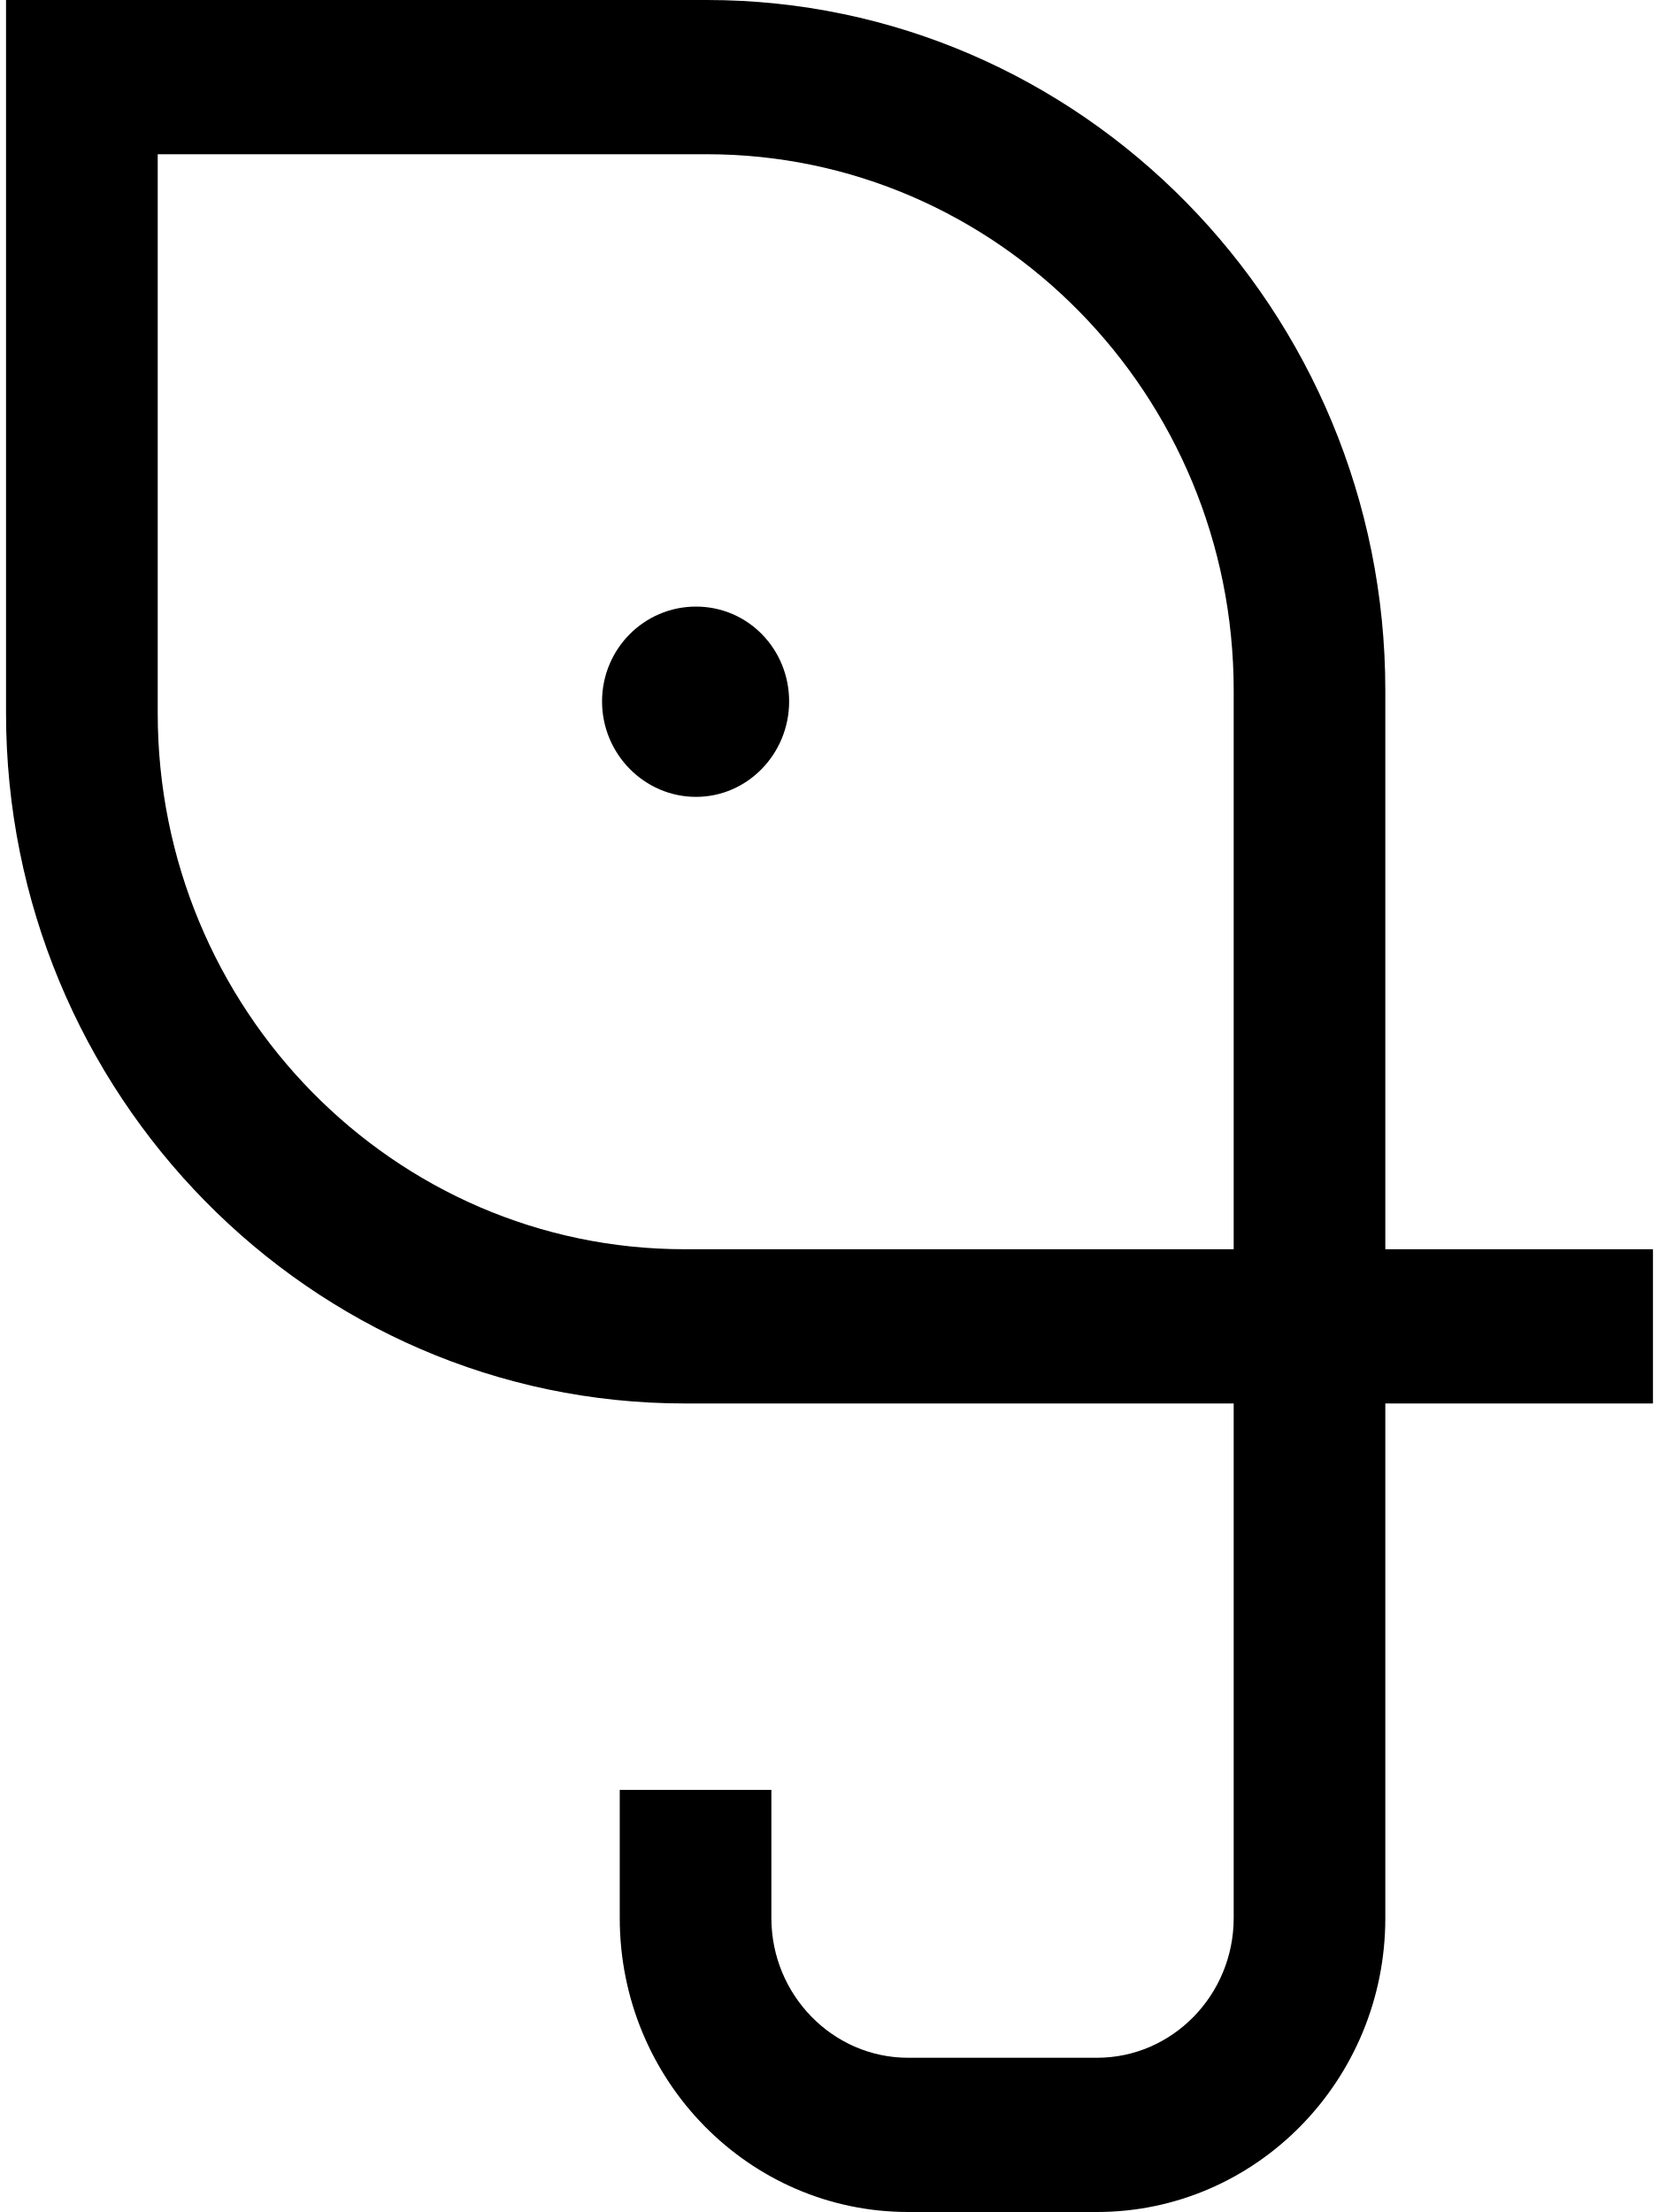
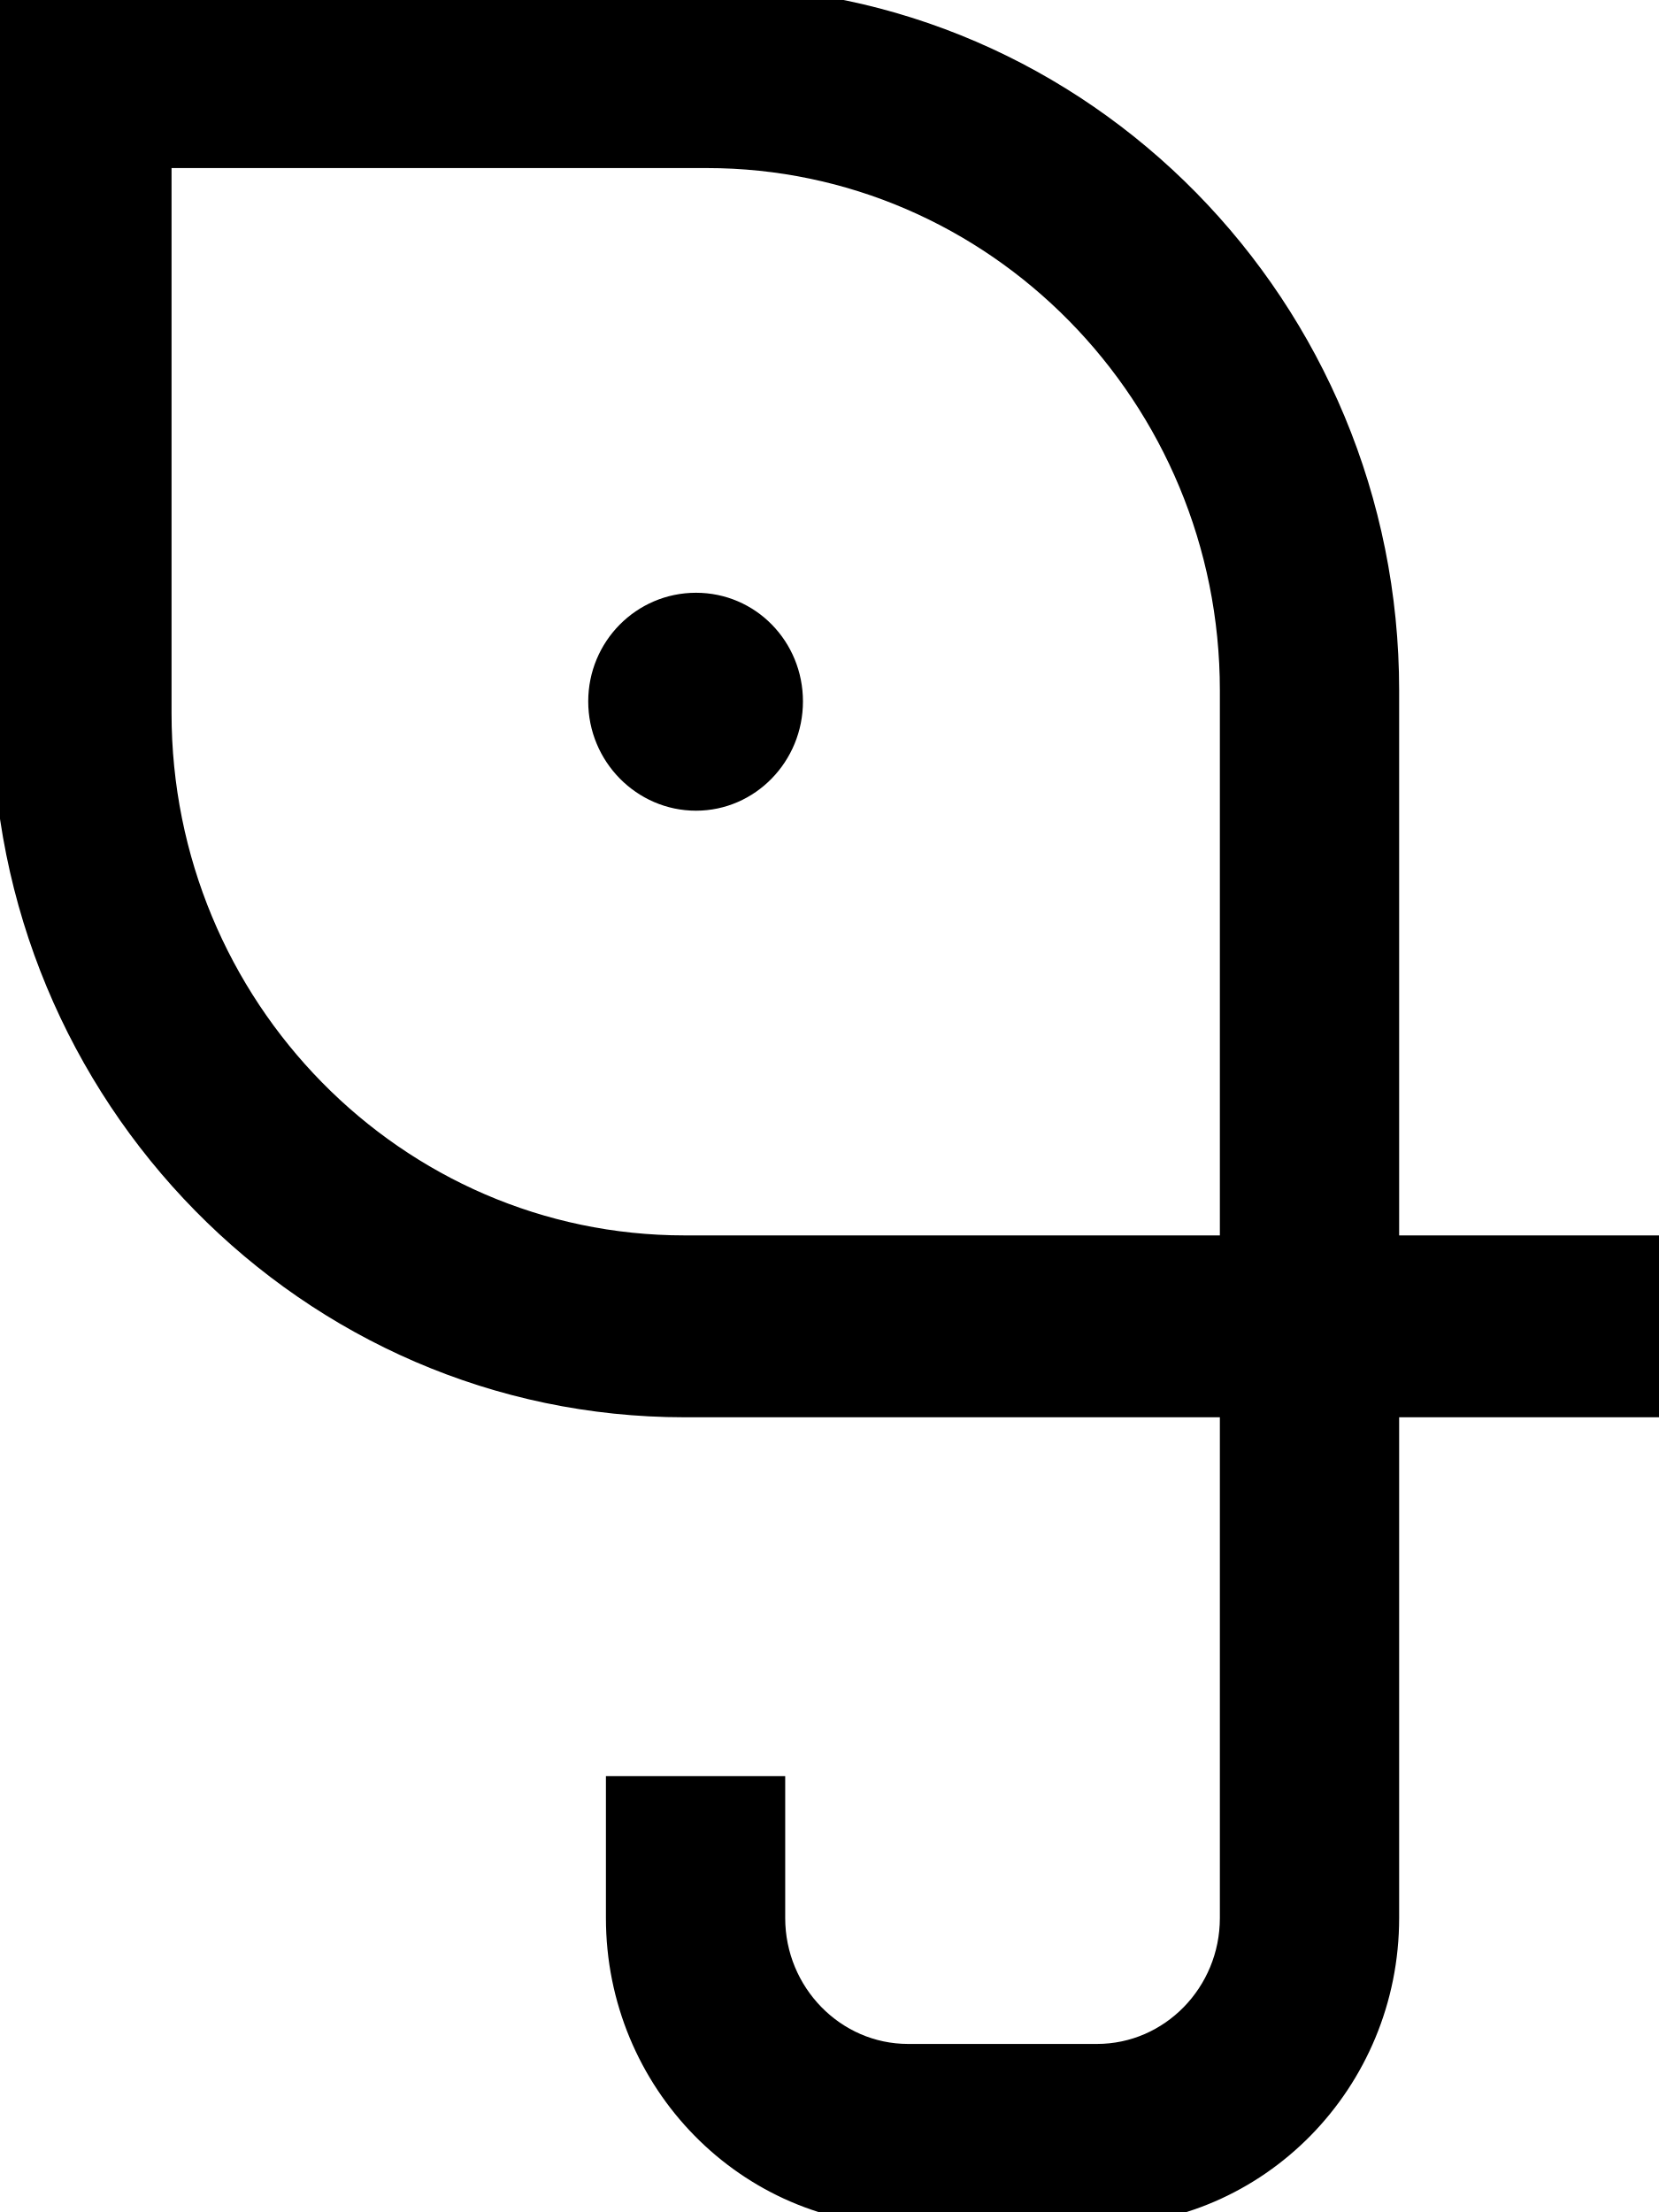
<svg xmlns="http://www.w3.org/2000/svg" width="30px" height="40px" viewBox="0 0 30 40" version="1.1">
  <g id="surface1">
-     <path style=" stroke:none;fill-rule:nonzero;fill:rgb(0%,0%,0%);fill-opacity:1;" d="M 25.051 22.59 L 25.051 12.484 C 25.051 5.602 19.547 0 12.781 0 L 0.109 0 L 0.109 12.895 C 0.109 19.777 5.613 25.379 12.379 25.379 L 22.309 25.379 L 22.309 34.684 C 22.309 36.074 21.203 37.211 19.836 37.211 L 16.422 37.211 C 15.059 37.211 13.949 36.074 13.949 34.684 L 13.949 32.367 L 11.207 32.367 L 11.207 34.684 C 11.207 37.621 13.547 40 16.422 40 L 19.836 40 C 22.711 40 25.051 37.621 25.051 34.684 L 25.051 25.379 L 29.891 25.379 L 29.891 22.59 Z M 22.309 22.59 L 12.379 22.59 C 7.121 22.59 2.852 18.242 2.852 12.895 L 2.852 2.789 L 12.781 2.789 C 18.035 2.789 22.309 7.137 22.309 12.484 Z M 22.309 22.59 " />
-     <path style=" stroke:none;fill-rule:nonzero;fill:rgb(0%,0%,0%);fill-opacity:1;" d="M 14.27 12.684 C 14.27 13.633 13.516 14.41 12.586 14.41 C 11.652 14.41 10.887 13.633 10.887 12.684 C 10.887 11.738 11.645 10.969 12.586 10.969 C 13.527 10.969 14.27 11.738 14.27 12.684 Z M 14.27 12.684 " />
+     <path style="stroke:black;stroke-width:0.5;fill-rule:nonzero;fill:rgb(0%,0%,0%);fill-opacity:1;" d="M 25.051 22.59 L 25.051 12.484 C 25.051 5.602 19.547 0 12.781 0 L 0.109 0 L 0.109 12.895 C 0.109 19.777 5.613 25.379 12.379 25.379 L 22.309 25.379 L 22.309 34.684 C 22.309 36.074 21.203 37.211 19.836 37.211 L 16.422 37.211 C 15.059 37.211 13.949 36.074 13.949 34.684 L 13.949 32.367 L 11.207 32.367 L 11.207 34.684 C 11.207 37.621 13.547 40 16.422 40 L 19.836 40 C 22.711 40 25.051 37.621 25.051 34.684 L 25.051 25.379 L 29.891 25.379 L 29.891 22.59 Z M 22.309 22.59 L 12.379 22.59 C 7.121 22.59 2.852 18.242 2.852 12.895 L 2.852 2.789 L 12.781 2.789 C 18.035 2.789 22.309 7.137 22.309 12.484 Z M 22.309 22.59 " />
+     <path style="stroke:black;stroke-width:0.5;fill-rule:nonzero;fill:rgb(0%,0%,0%);fill-opacity:1;" d="M 14.27 12.684 C 14.27 13.633 13.516 14.41 12.586 14.41 C 11.652 14.41 10.887 13.633 10.887 12.684 C 10.887 11.738 11.645 10.969 12.586 10.969 C 13.527 10.969 14.27 11.738 14.27 12.684 Z M 14.27 12.684 " />
  </g>
</svg>
